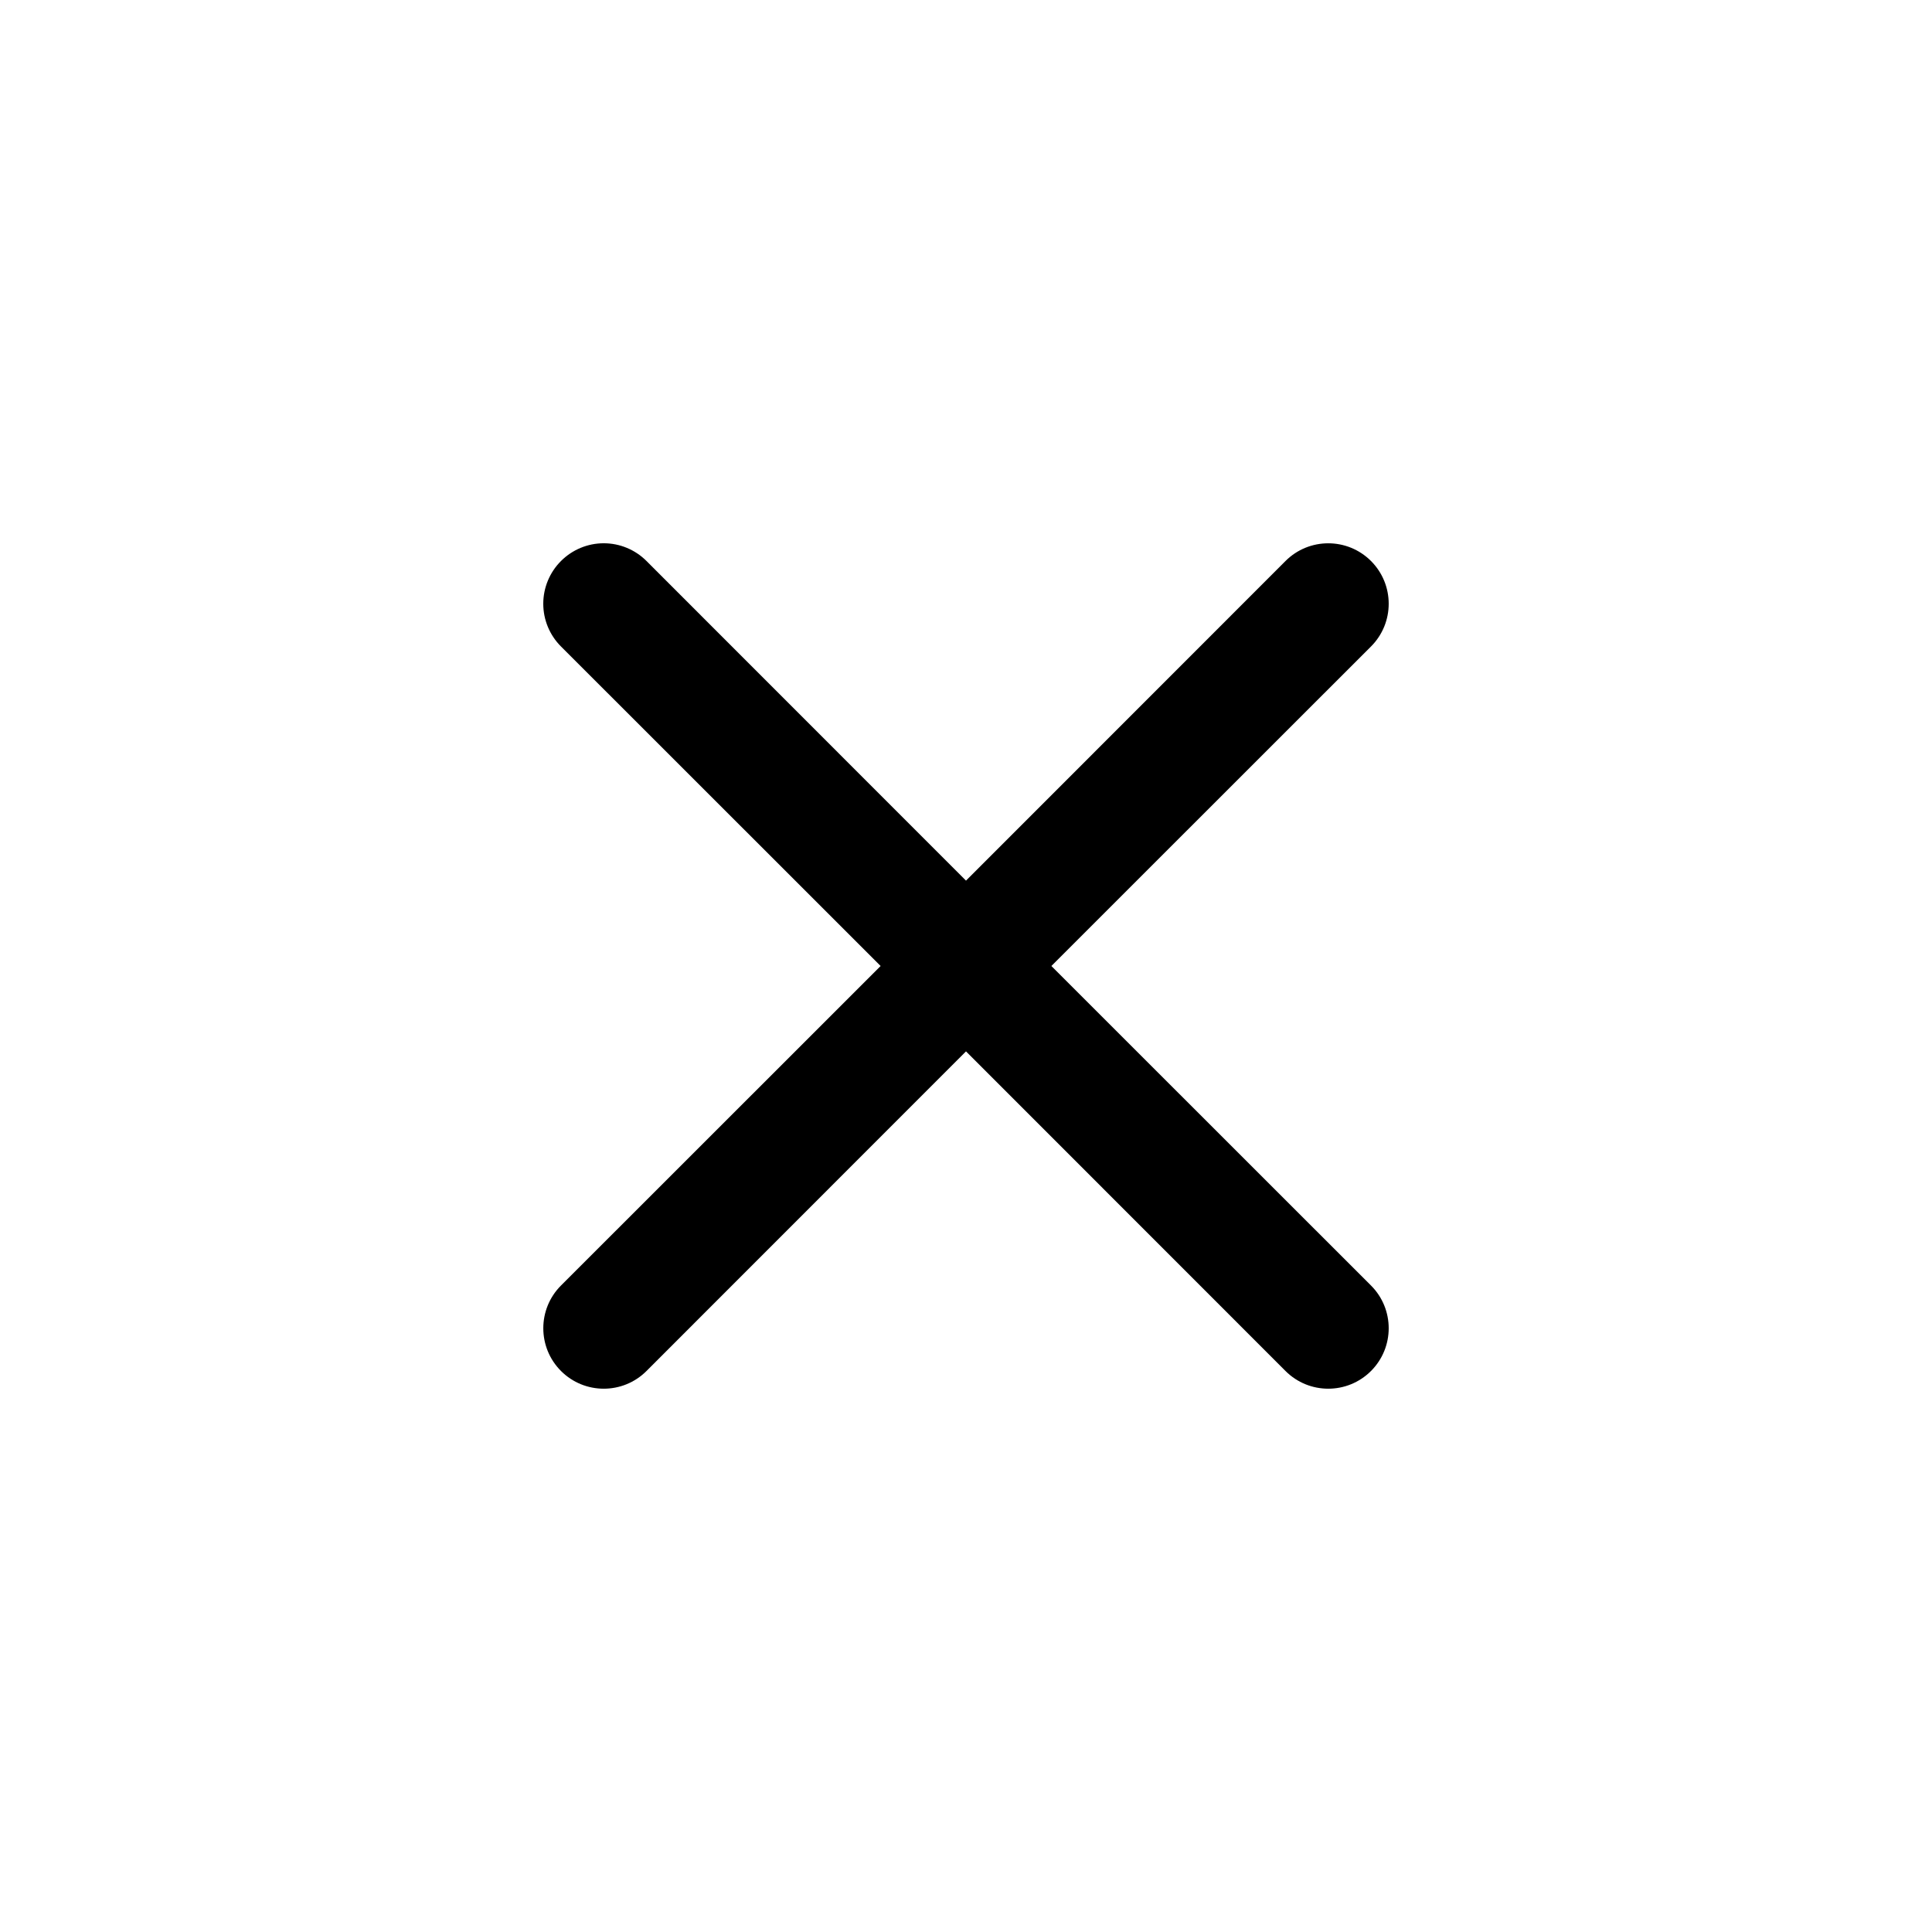
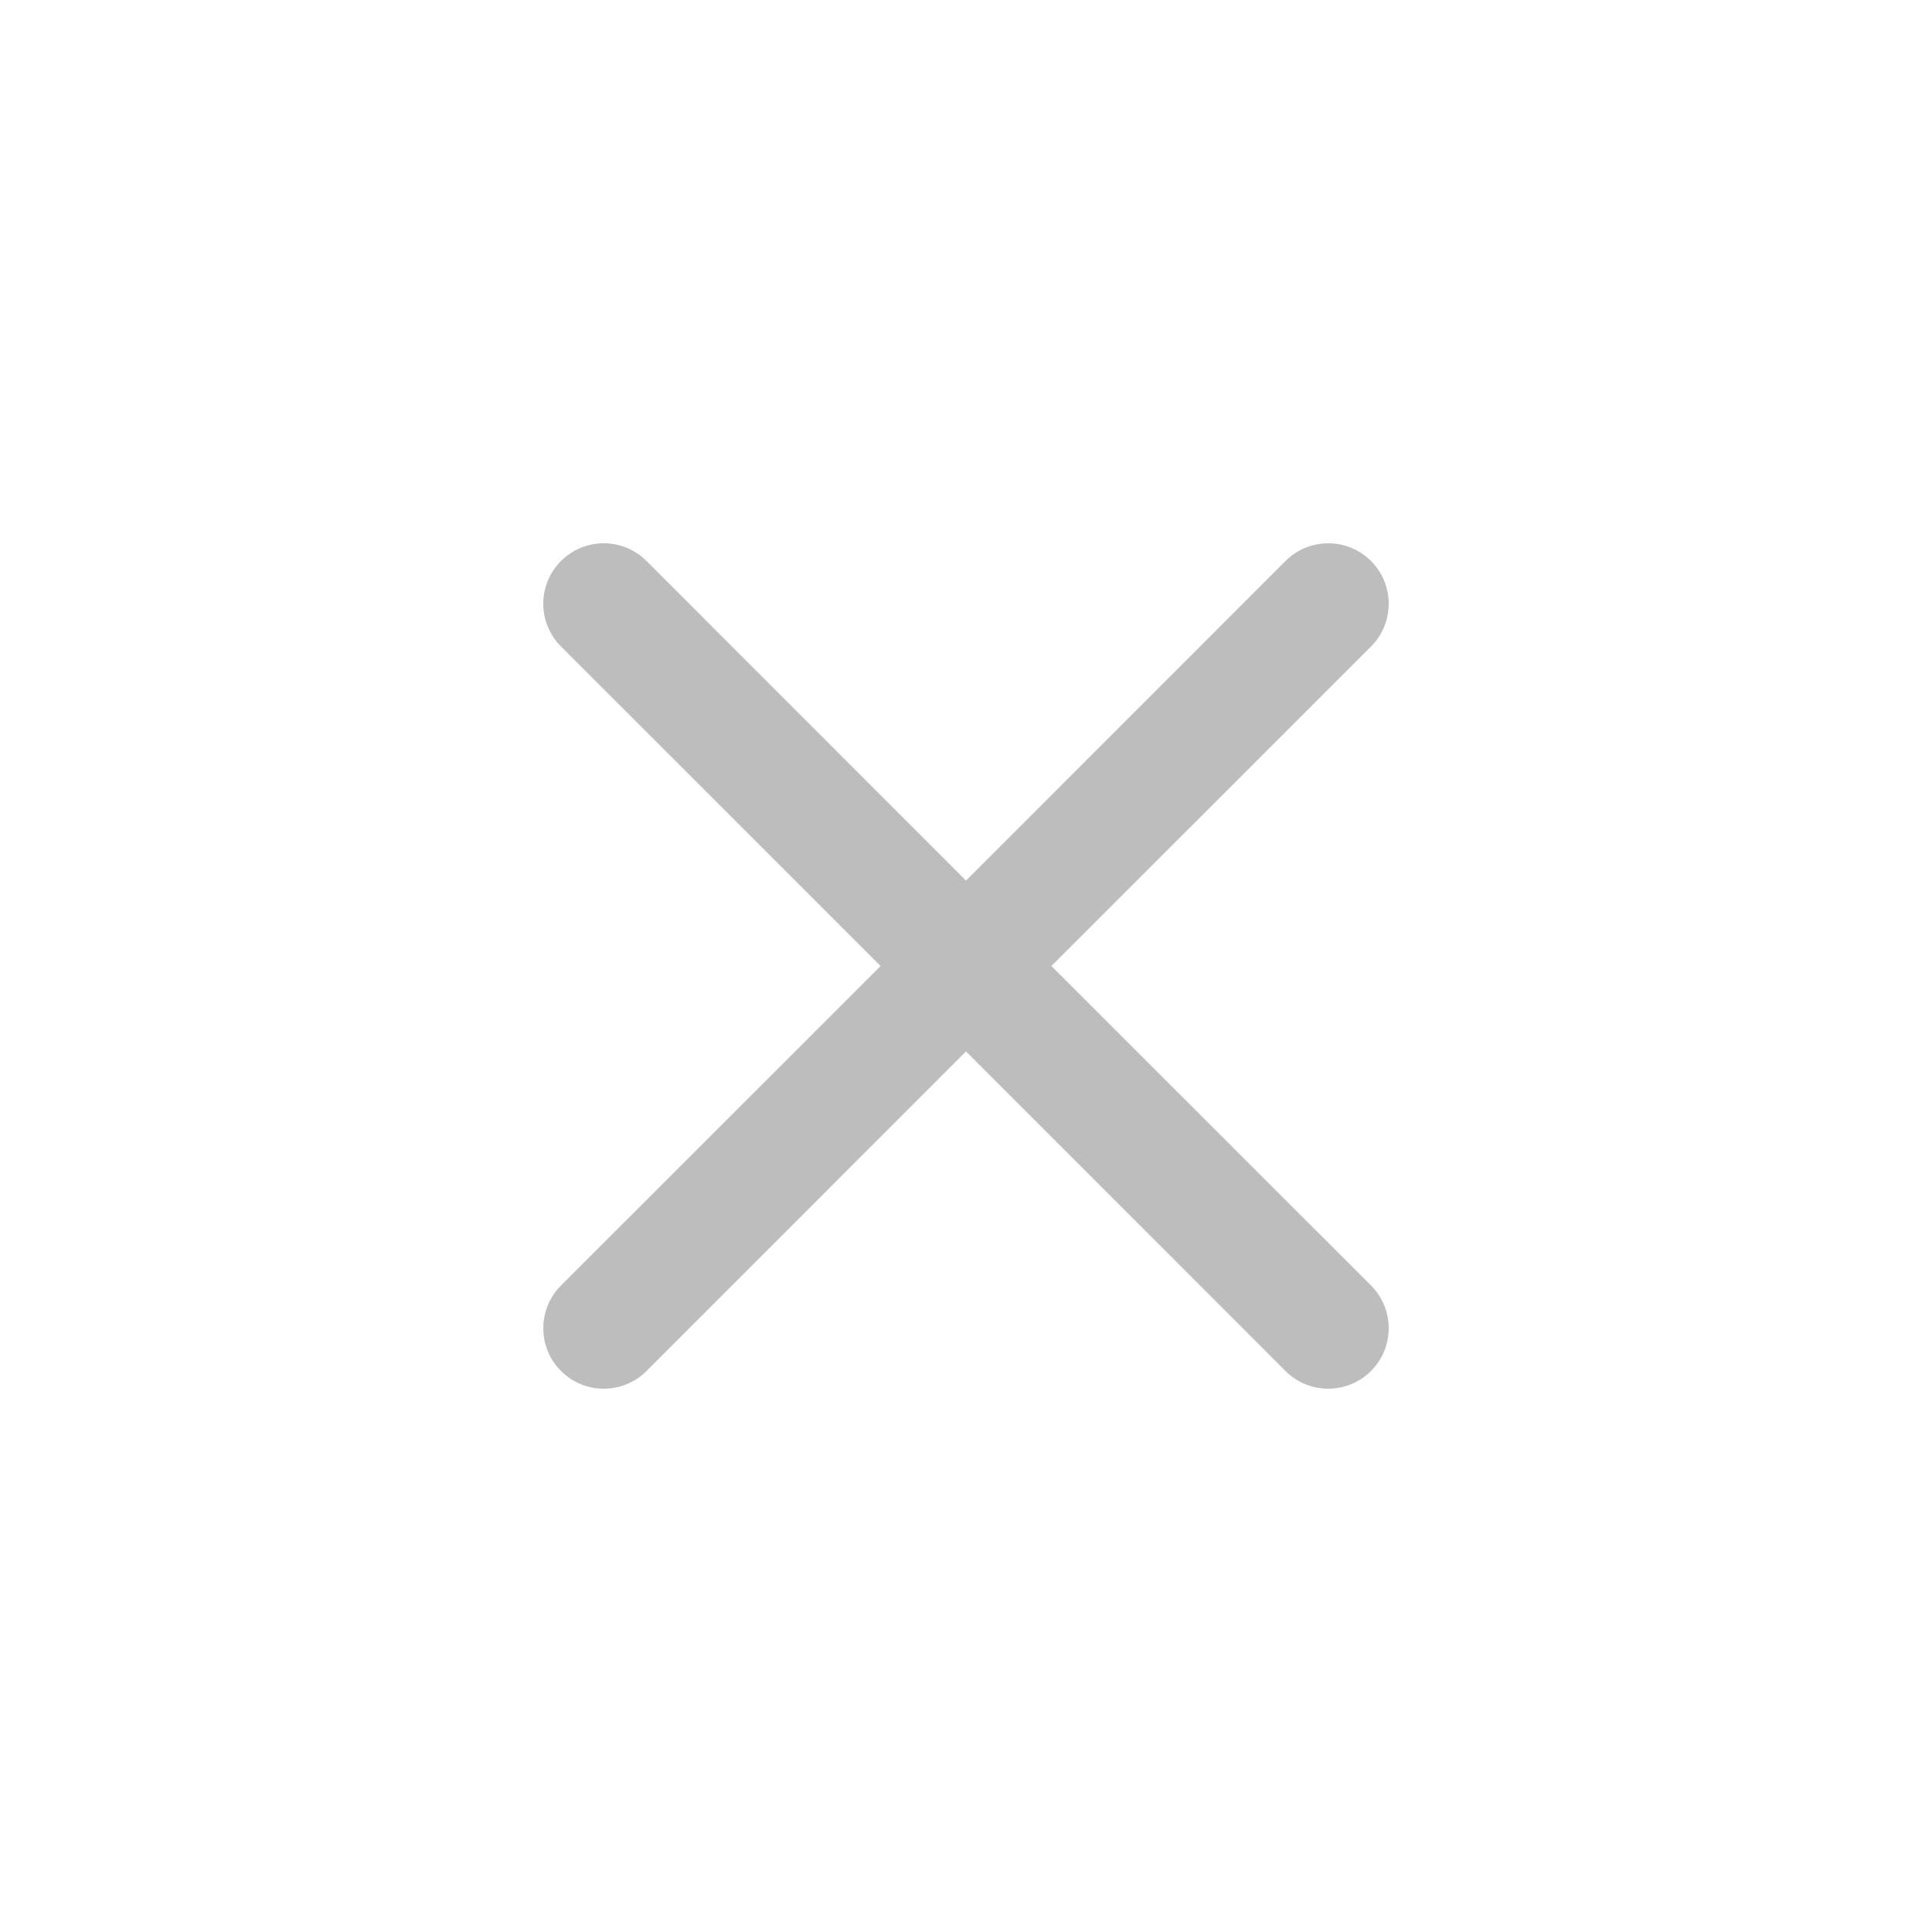
- <svg xmlns="http://www.w3.org/2000/svg" width="50" height="50" fill="currentColor" class="bi bi-x" viewBox="0 0 16 16">
+ <svg xmlns="http://www.w3.org/2000/svg" width="50" height="50" fill="#bdbdbe" class="bi bi-x" viewBox="0 0 16 16">
  <path d="M4.646 4.646a.5.5 0 0 1 .708 0L8 7.293l2.646-2.647a.5.5 0 0 1 .708.708L8.707 8l2.647 2.646a.5.5 0 0 1-.708.708L8 8.707l-2.646 2.647a.5.5 0 0 1-.708-.708L7.293 8 4.646 5.354a.5.5 0 0 1 0-.708" />
</svg>
